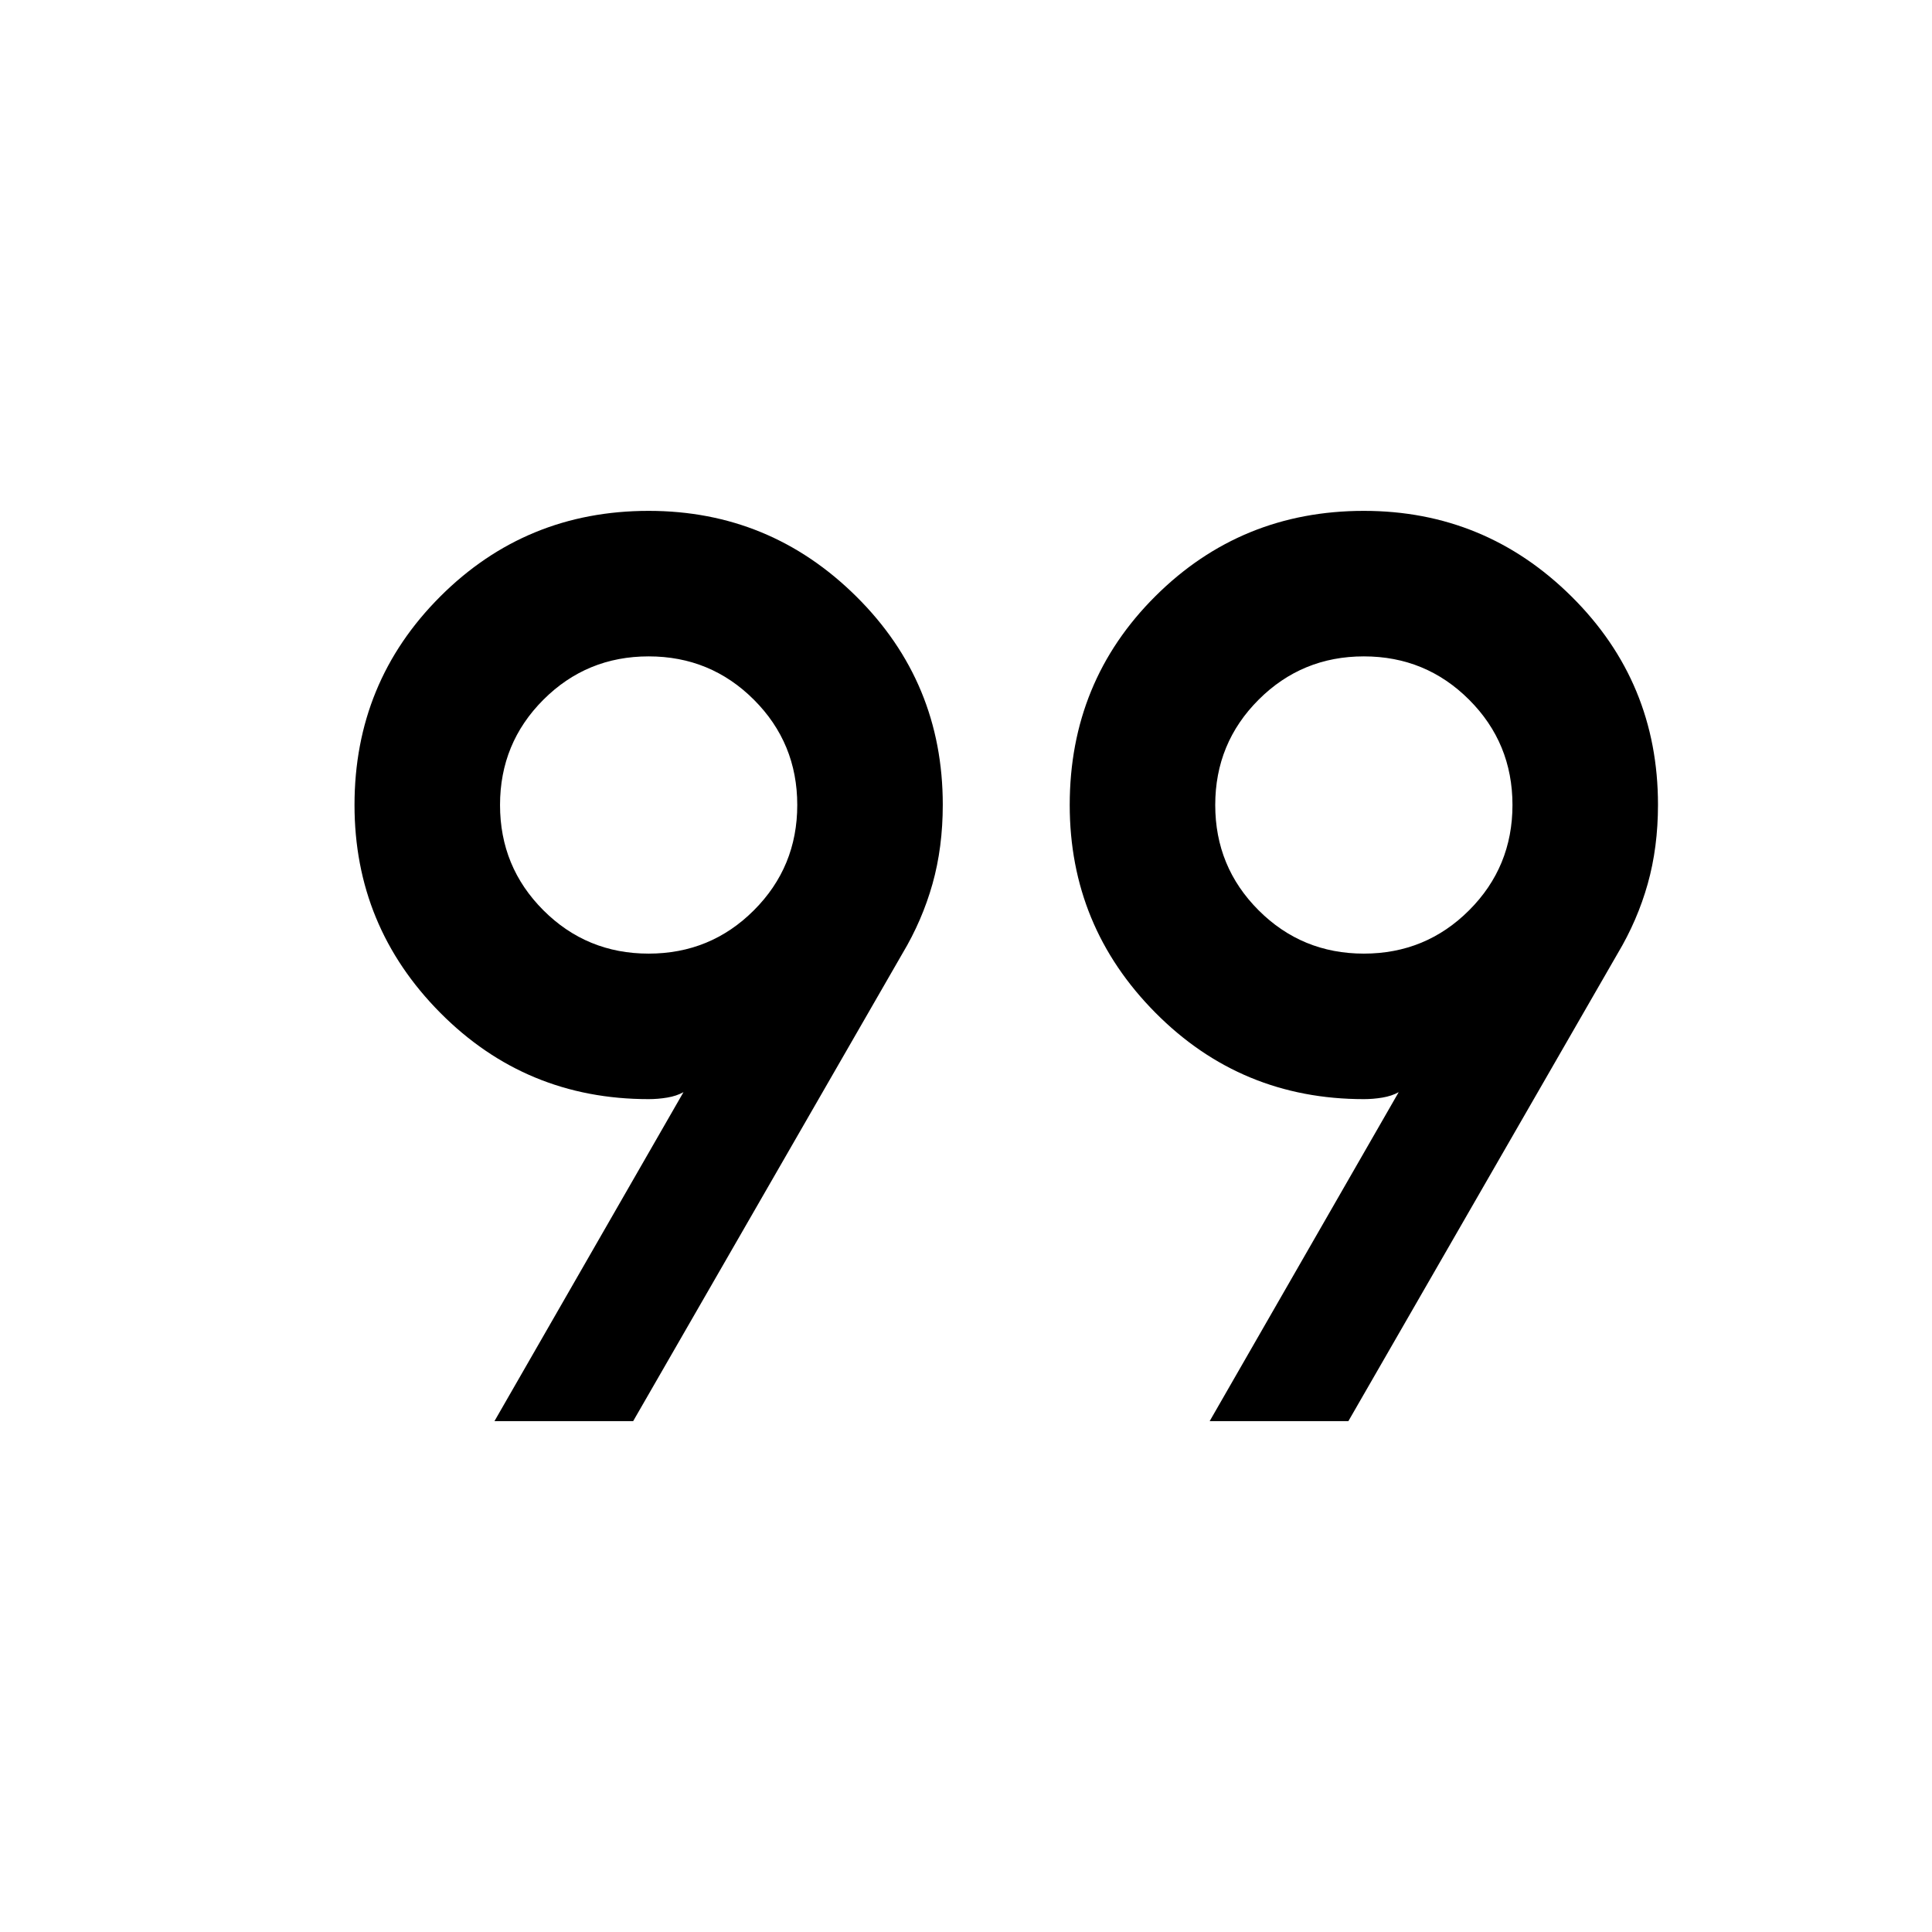
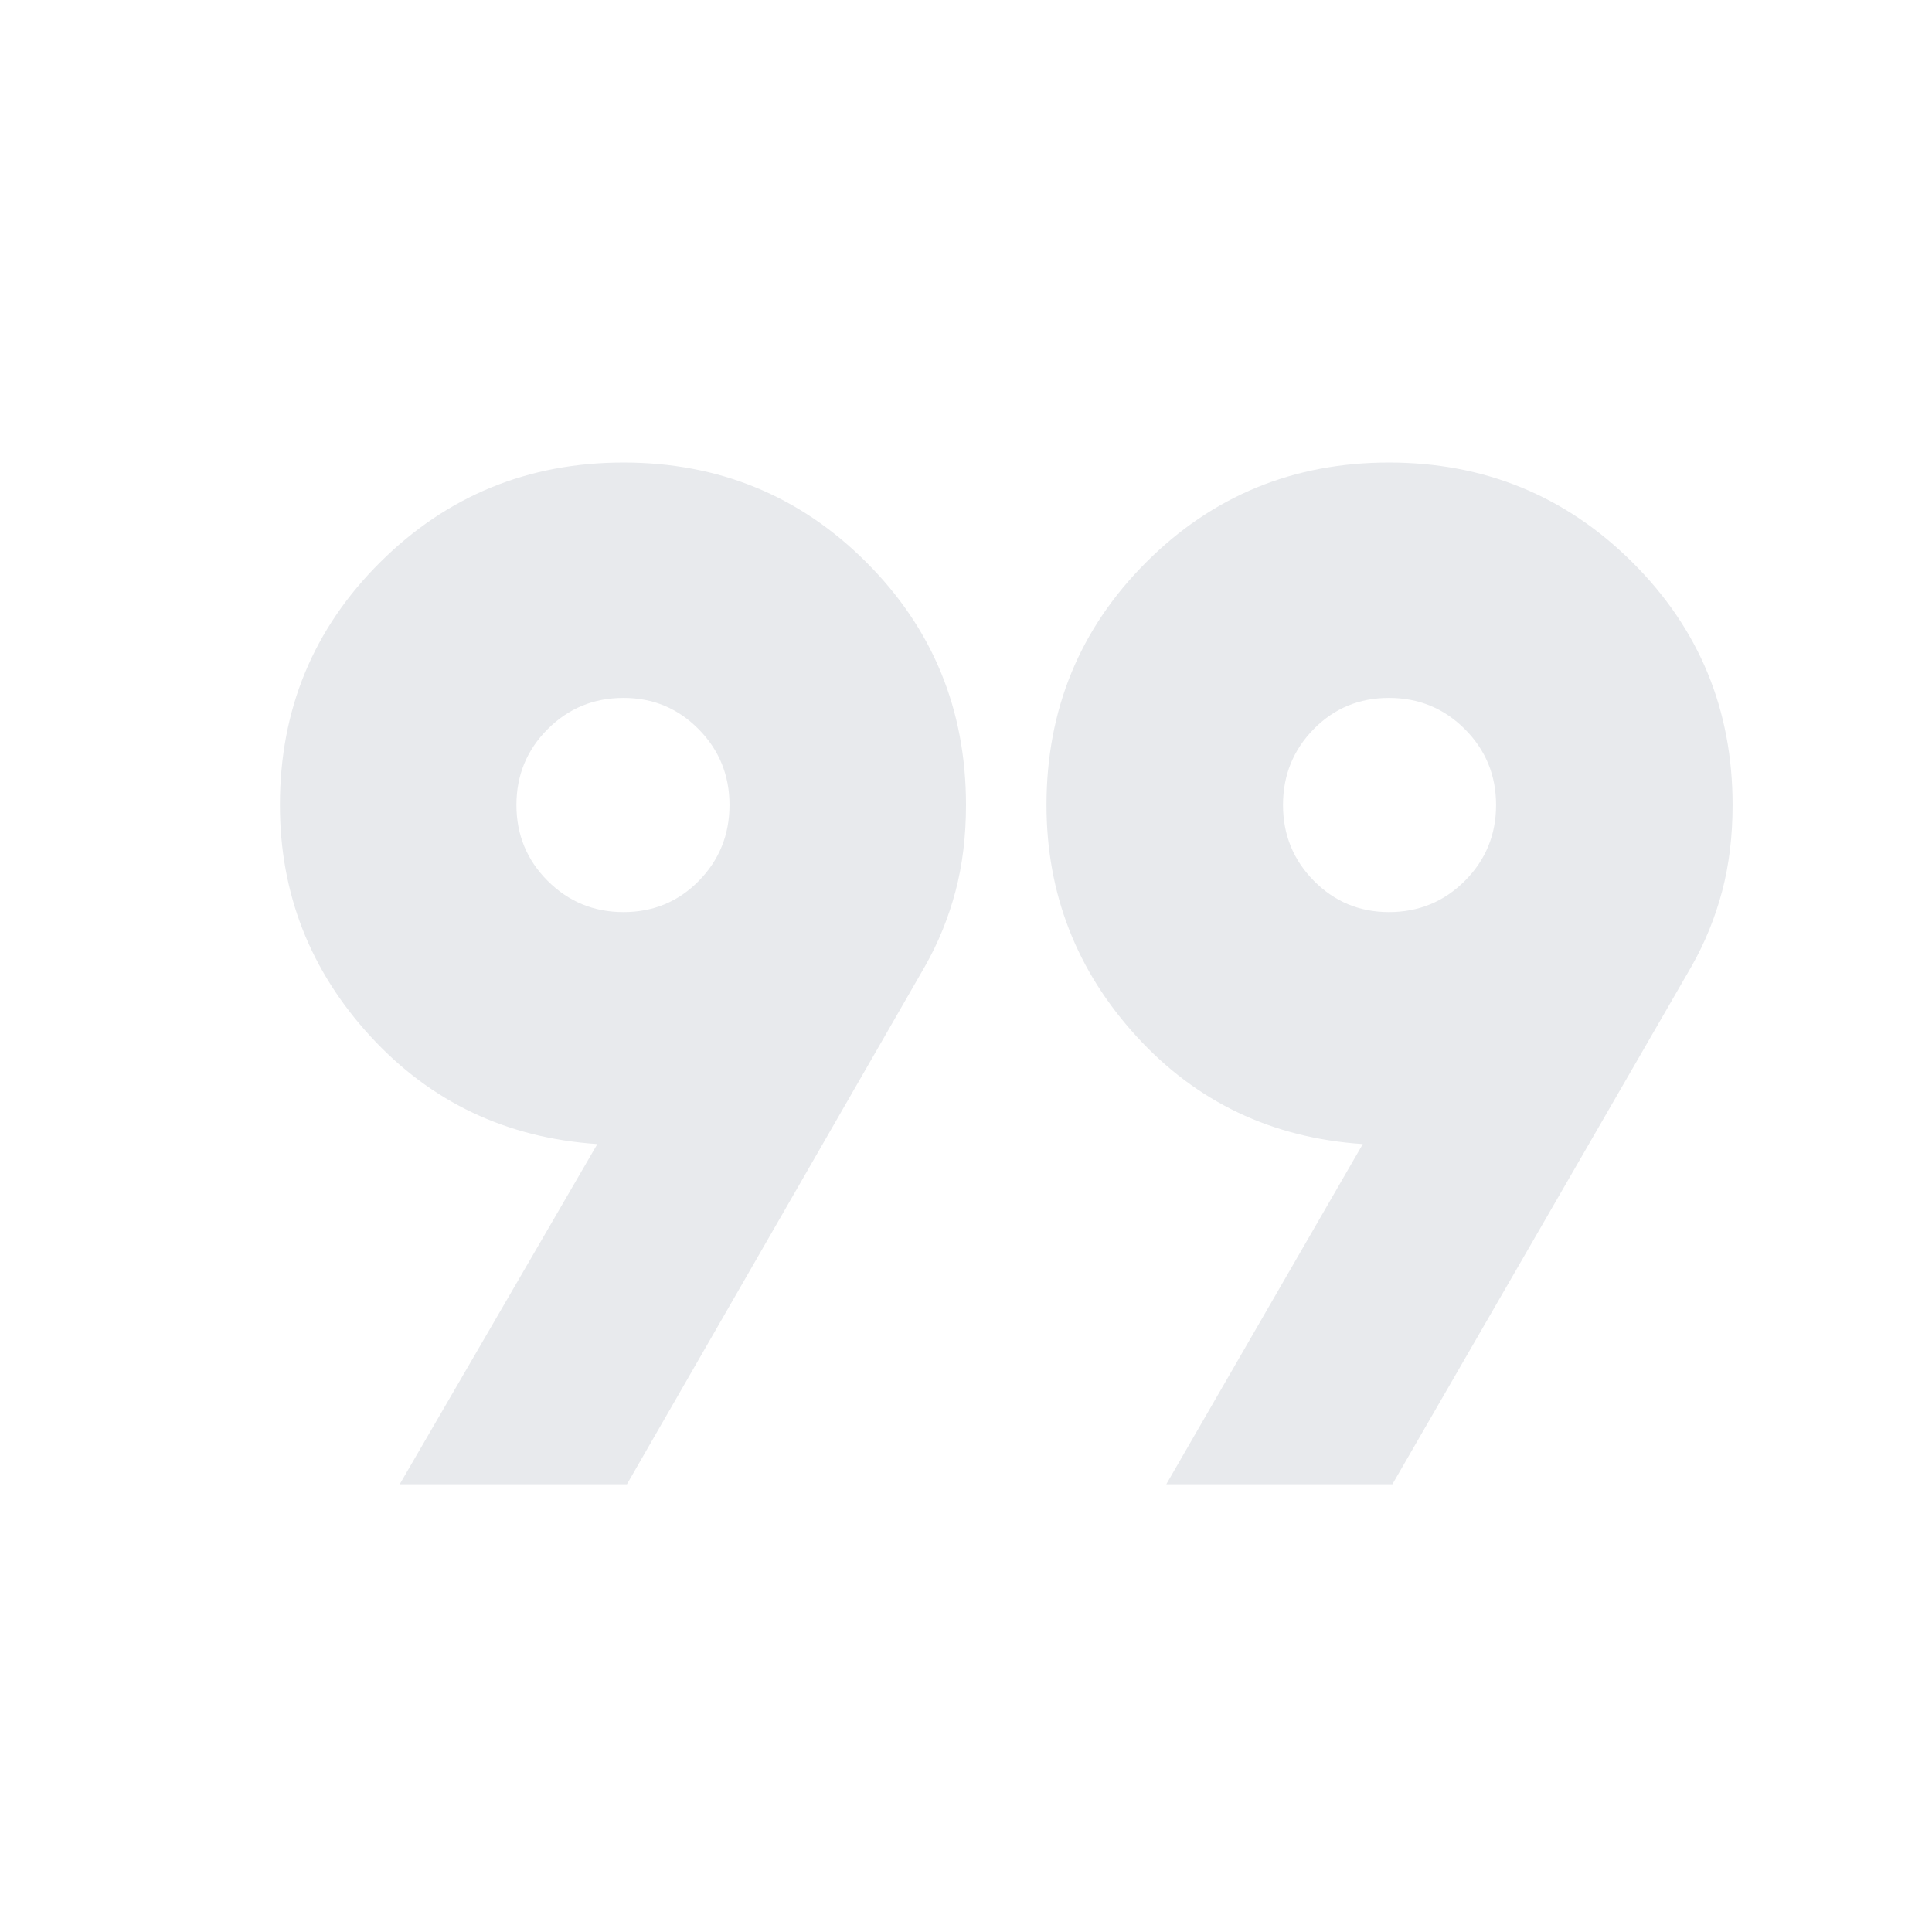
- <svg xmlns="http://www.w3.org/2000/svg" height="24" viewBox="0 -960 960 960" width="24">
-   <path d="m245.694-253.847 93.923-163.462q-3.462 1.923-8.078 2.693-4.615.769-9.231.769-61 0-103.576-42.933-42.577-42.932-42.577-103.22 0-61 42.577-103.576 42.576-42.577 103.576-42.577 60.288 0 103.22 42.577Q468.461-621 468.461-560.134q0 21.211-5.116 39.365-5.115 18.153-14.961 34.615L314.615-253.847h-68.921Zm355.384 0 93.923-163.462q-3.462 1.923-8.077 2.693-4.616.769-9.232.769-60.999 0-103.576-42.933-42.577-42.932-42.577-103.22 0-61.384 42.577-103.769 42.577-42.384 103.576-42.384 60.288 0 103.221 42.577Q823.845-621 823.845-560.134q0 21.211-5.115 39.365-5.116 18.153-14.962 34.615L669.999-253.847h-68.921Zm-278.77-232.306q30.77 0 52.308-21.539Q396.155-529.23 396.155-560t-21.539-52.308q-21.538-21.539-52.308-21.539t-52.309 21.539Q248.461-590.77 248.461-560t21.538 52.308q21.539 21.539 52.309 21.539Zm355.384 0q30.77 0 52.309-21.539Q751.539-529.23 751.539-560t-21.538-52.308q-21.539-21.539-52.309-21.539-30.77 0-52.308 21.539Q603.845-590.77 603.845-560t21.539 52.308q21.538 21.539 52.308 21.539Zm0-73.847Zm-355.384 0Z" />
+ <svg xmlns="http://www.w3.org/2000/svg" height="24px" viewBox="0 -960 960 960" width="24px" fill="#e8eaed">
+   <path d="m198.61-222.48 98.21-169.04q-67.69-4.52-112.71-53.5Q139.09-494 139.09-560q0-71.09 49.82-120.63 49.83-49.54 120.92-49.54 71.08 0 120.63 49.54Q480-631.09 480-560q0 23.21-5.22 42.89-5.21 19.68-15.08 37.11L311.52-222.48H198.61Zm380.91 0 97.65-169.04q-67.69-4.52-112.43-53.5Q520-494 520-560q0-71.09 49.54-120.63 49.55-49.54 120.63-49.54 71.09 0 120.92 49.54 49.82 49.54 49.82 120.63 0 23.21-5.21 42.89-5.22 19.68-15.09 37.11L691.87-222.48H579.52Zm-269.69-284.3q22.17 0 37.41-15.52 15.24-15.53 15.24-37.7t-15.36-37.7q-15.36-15.52-37.29-15.52-22.18 0-37.7 15.52-15.52 15.53-15.52 37.7t15.52 37.7q15.52 15.52 37.7 15.52Zm380.34 0q22.18 0 37.7-15.52 15.52-15.53 15.52-37.7t-15.52-37.7q-15.52-15.52-37.7-15.52-22.17 0-37.41 15.52-15.24 15.53-15.24 37.7t15.36 37.7q15.36 15.52 37.29 15.52Zm.57-53.22Zm-380.91 0Z" />
</svg>
